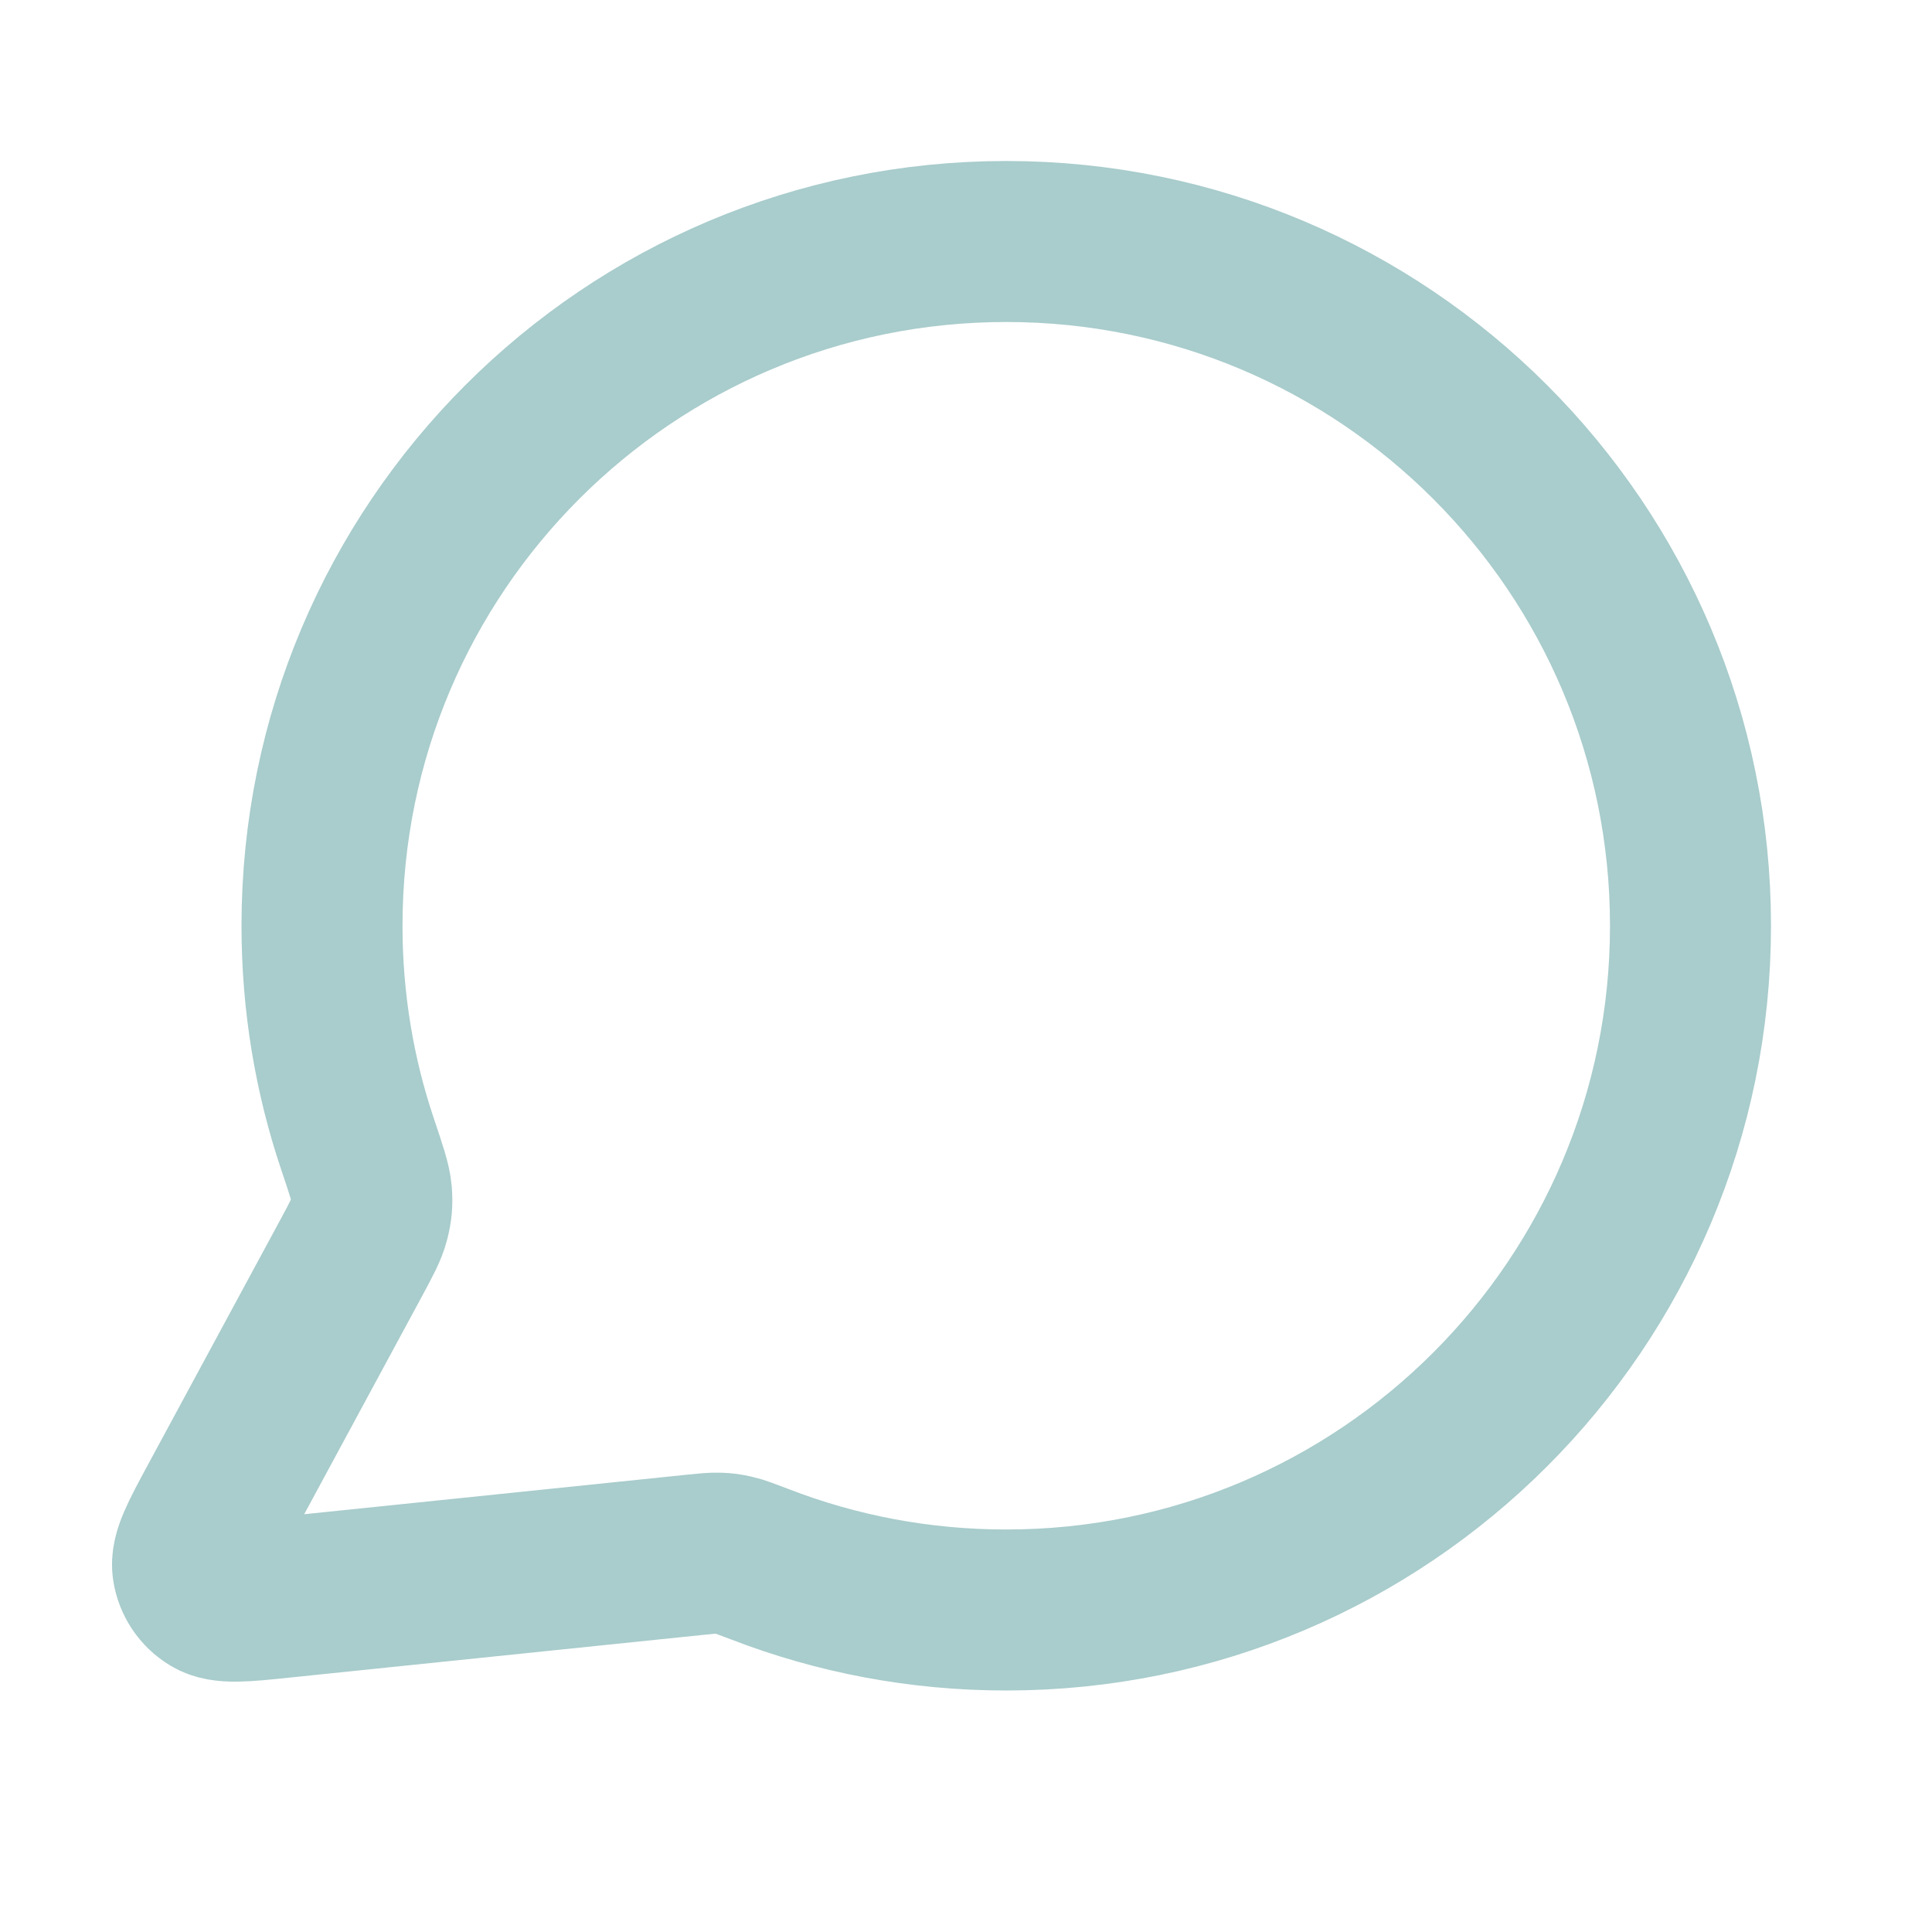
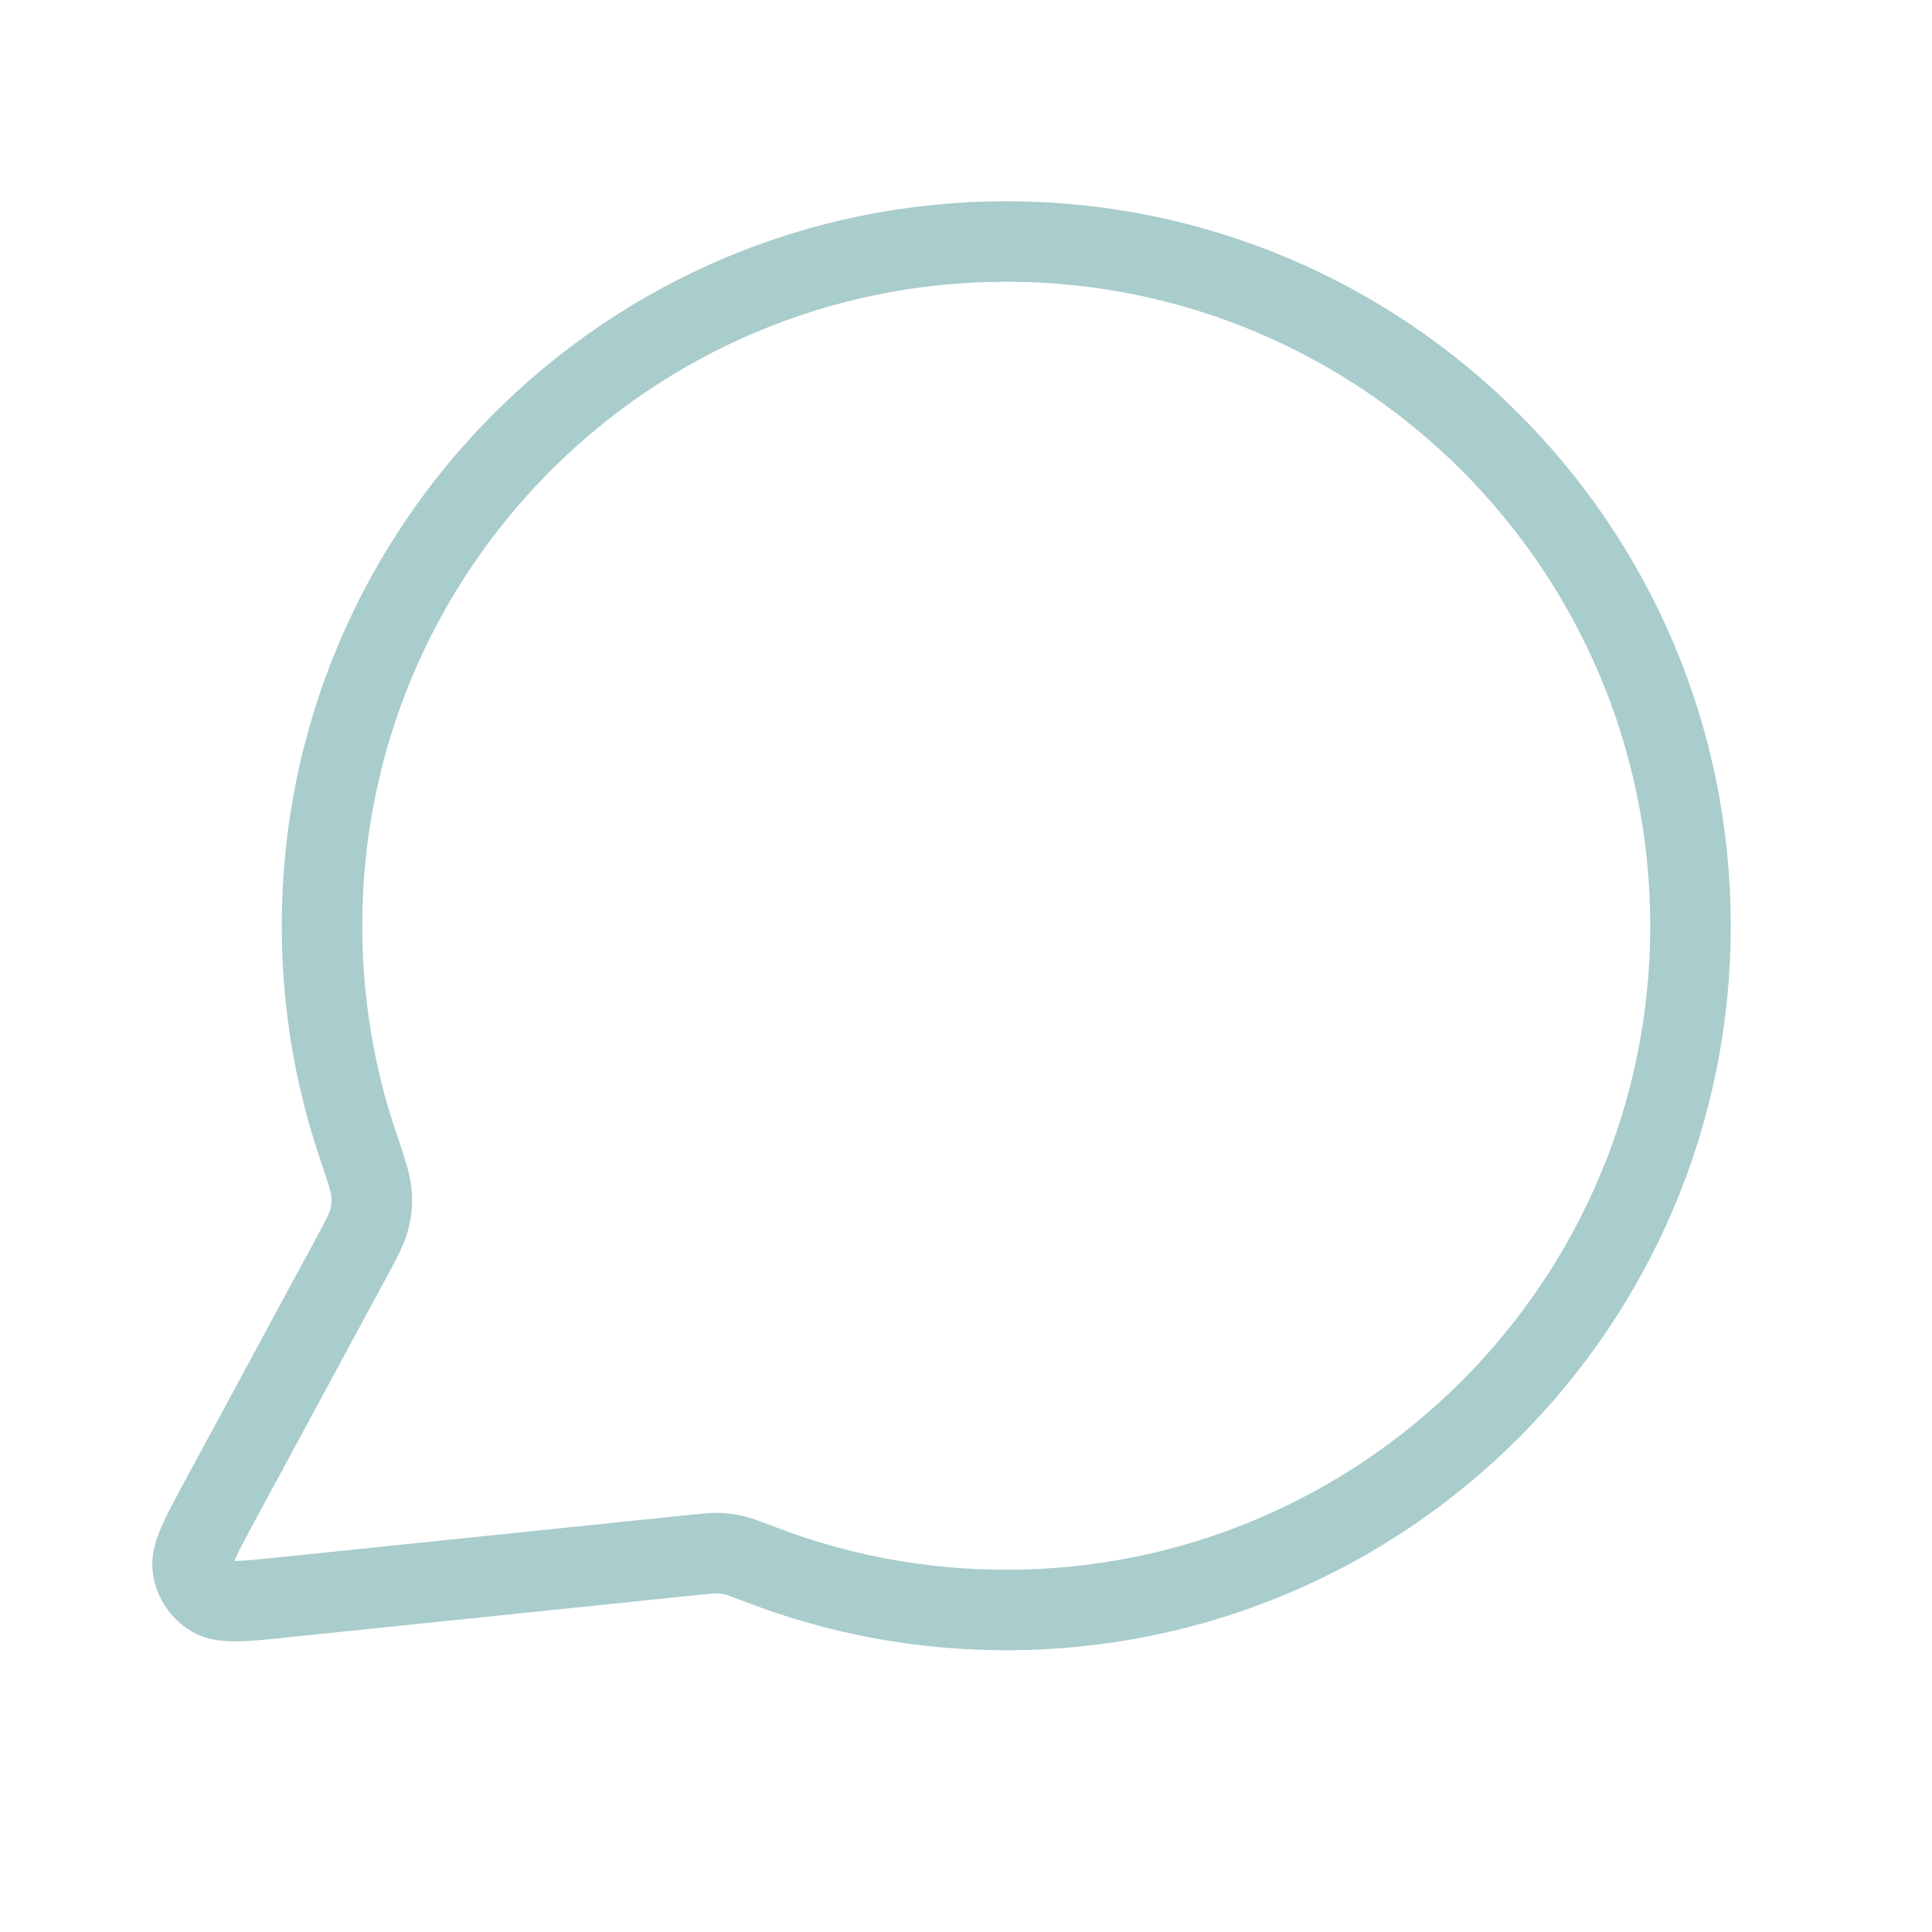
<svg xmlns="http://www.w3.org/2000/svg" width="24" height="24" viewBox="0 0 24 24" fill="none">
-   <path d="M21 11.5C21 16.194 17.194 20 12.5 20C11.423 20 10.393 19.8 9.445 19.434C9.271 19.368 9.185 19.334 9.116 19.319C9.048 19.303 8.999 19.296 8.929 19.294C8.859 19.291 8.781 19.299 8.626 19.315L3.505 19.844C3.017 19.895 2.773 19.92 2.629 19.832C2.503 19.756 2.418 19.628 2.395 19.483C2.369 19.316 2.486 19.1 2.719 18.668L4.355 15.641C4.489 15.392 4.557 15.267 4.587 15.147C4.617 15.029 4.625 14.943 4.615 14.821C4.605 14.698 4.551 14.538 4.443 14.217C4.155 13.364 4 12.45 4 11.5C4 6.806 7.805 3 12.5 3C17.194 3 21 6.806 21 11.5Z" stroke="#A9CCCC" stroke-width="2" stroke-linecap="round" stroke-linejoin="round" />
+   <path d="M21 11.5C21 16.194 17.194 20 12.5 20C11.423 20 10.393 19.8 9.445 19.434C9.271 19.368 9.185 19.334 9.116 19.319C9.048 19.303 8.999 19.296 8.929 19.294C8.859 19.291 8.781 19.299 8.626 19.315L3.505 19.844C3.017 19.895 2.773 19.92 2.629 19.832C2.503 19.756 2.418 19.628 2.395 19.483C2.369 19.316 2.486 19.1 2.719 18.668L4.355 15.641C4.489 15.392 4.557 15.267 4.587 15.147C4.617 15.029 4.625 14.943 4.615 14.821C4.605 14.698 4.551 14.538 4.443 14.217C4.155 13.364 4 12.45 4 11.5C4 6.806 7.805 3 12.5 3C17.194 3 21 6.806 21 11.5Z" stroke="#A9CCCC" strokeWidth="2" strokeLinecap="round" strokeLinejoin="round" />
</svg>
